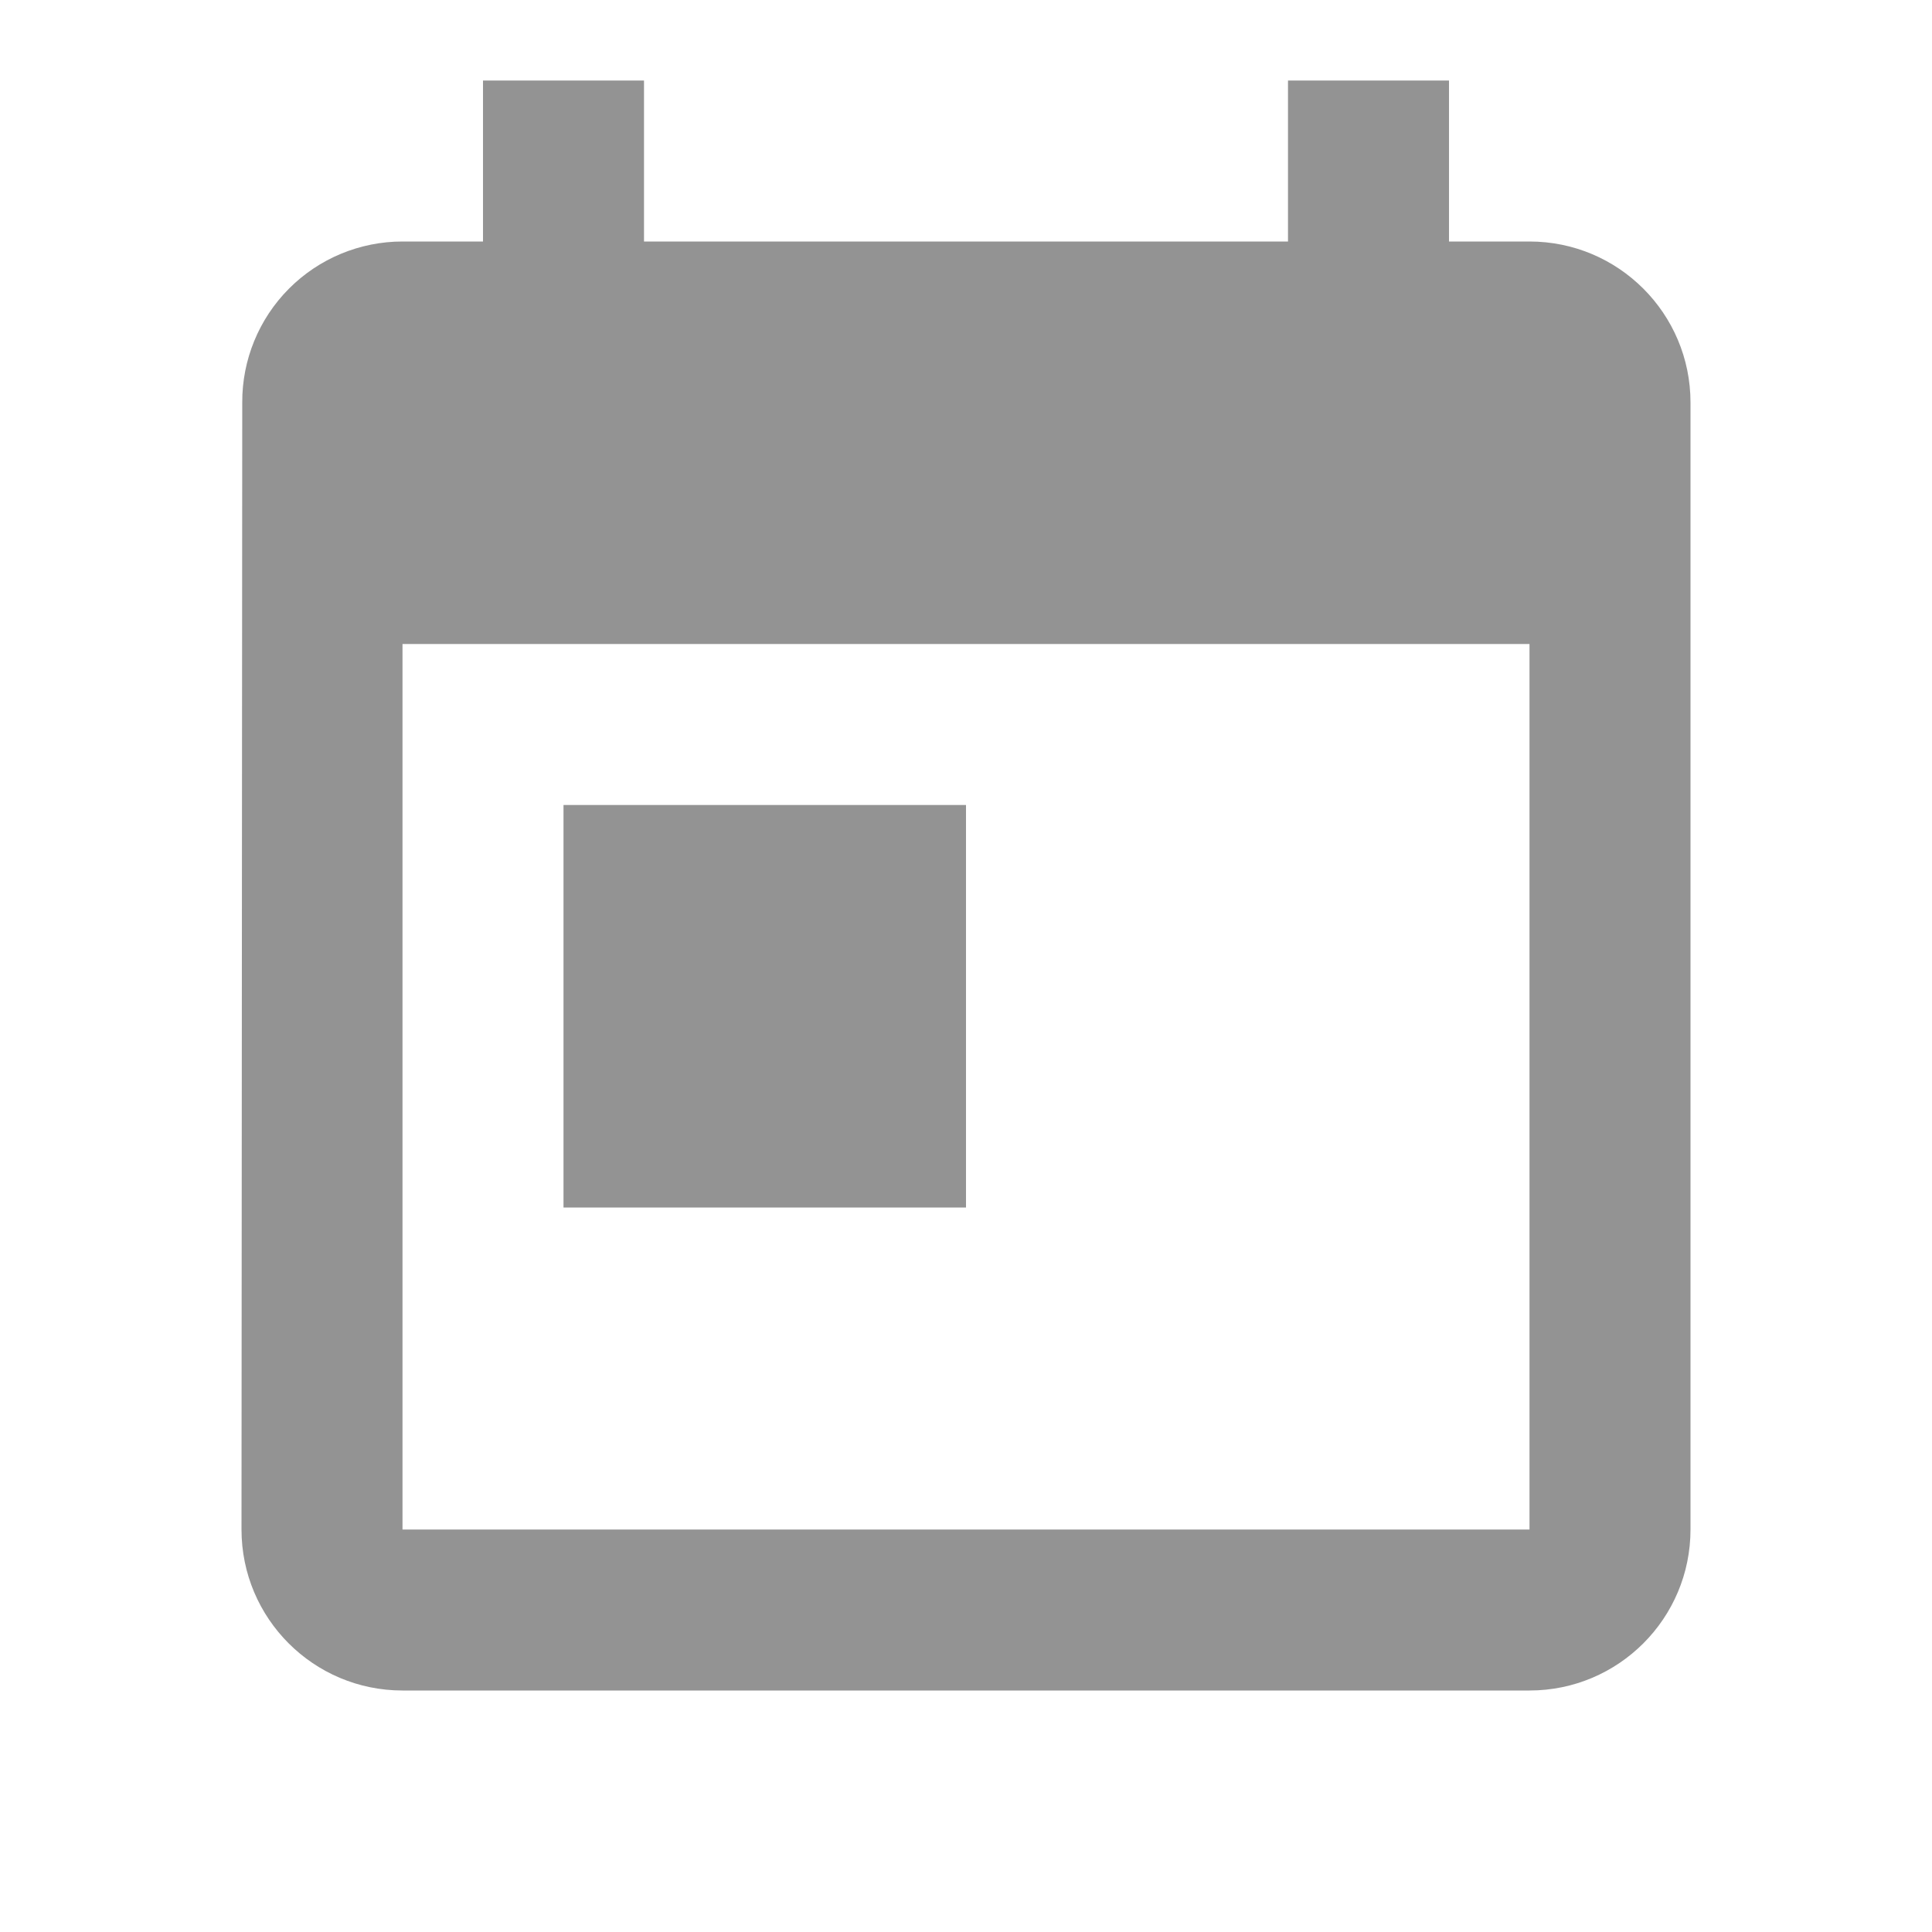
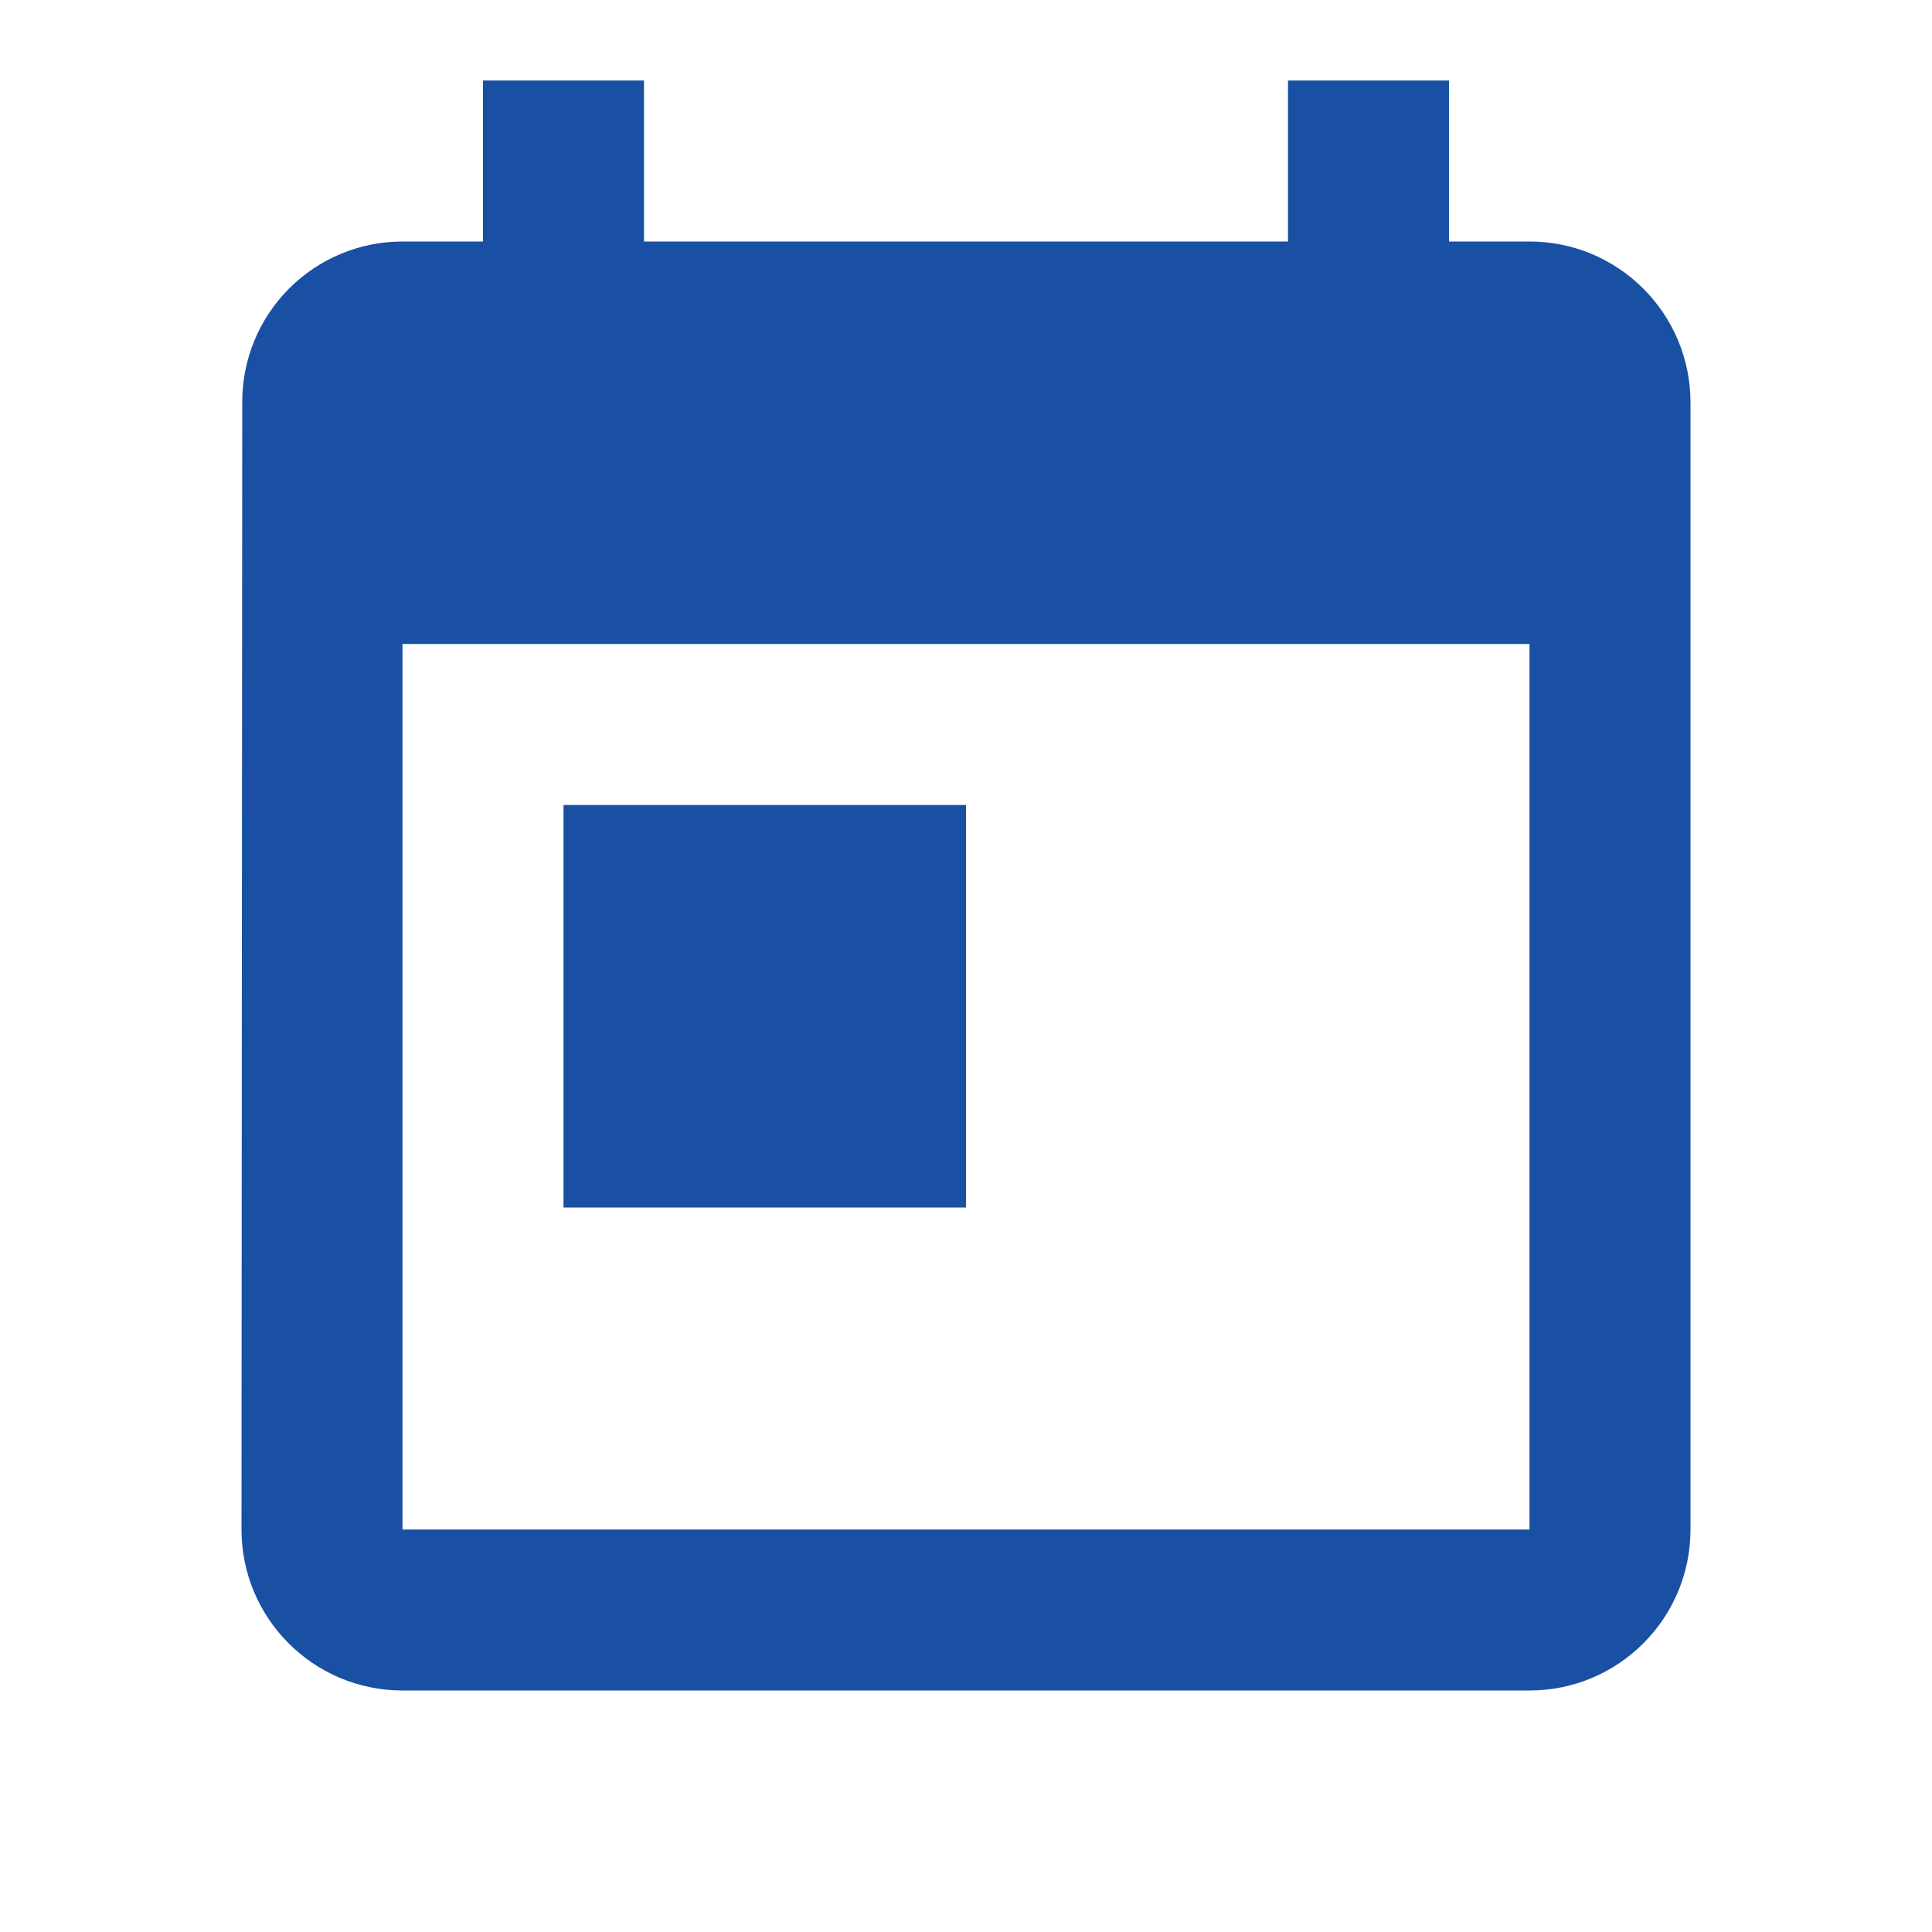
<svg xmlns="http://www.w3.org/2000/svg" id="today-24px_1_" data-name="today-24px (1)" width="18" height="18" viewBox="0 0 18 18">
  <path id="Path_1975" data-name="Path 1975" d="M0,0H18V18H0Z" fill="none" />
-   <path id="Path_1976" data-name="Path 1976" d="M15,2.5h-.75V1h-1.5V2.5h-6V1H5.25V2.5H4.5A1.493,1.493,0,0,0,3.007,4L3,14.5A1.5,1.5,0,0,0,4.5,16H15a1.5,1.5,0,0,0,1.5-1.5V4A1.5,1.5,0,0,0,15,2.5Zm0,12H4.5V6.25H15ZM6,7.75H9.75V11.5H6Z" transform="translate(-0.75 -0.25)" fill="#939393" />
+   <path id="Path_1976" data-name="Path 1976" d="M15,2.5h-.75V1h-1.5V2.5h-6V1H5.25V2.5H4.5A1.493,1.493,0,0,0,3.007,4L3,14.5A1.5,1.5,0,0,0,4.5,16H15a1.5,1.5,0,0,0,1.5-1.5V4A1.5,1.5,0,0,0,15,2.5Zm0,12H4.5V6.25H15ZM6,7.75H9.75V11.5H6Z" transform="translate(-0.75 -0.25)" fill="#1A50A3" />
</svg>
